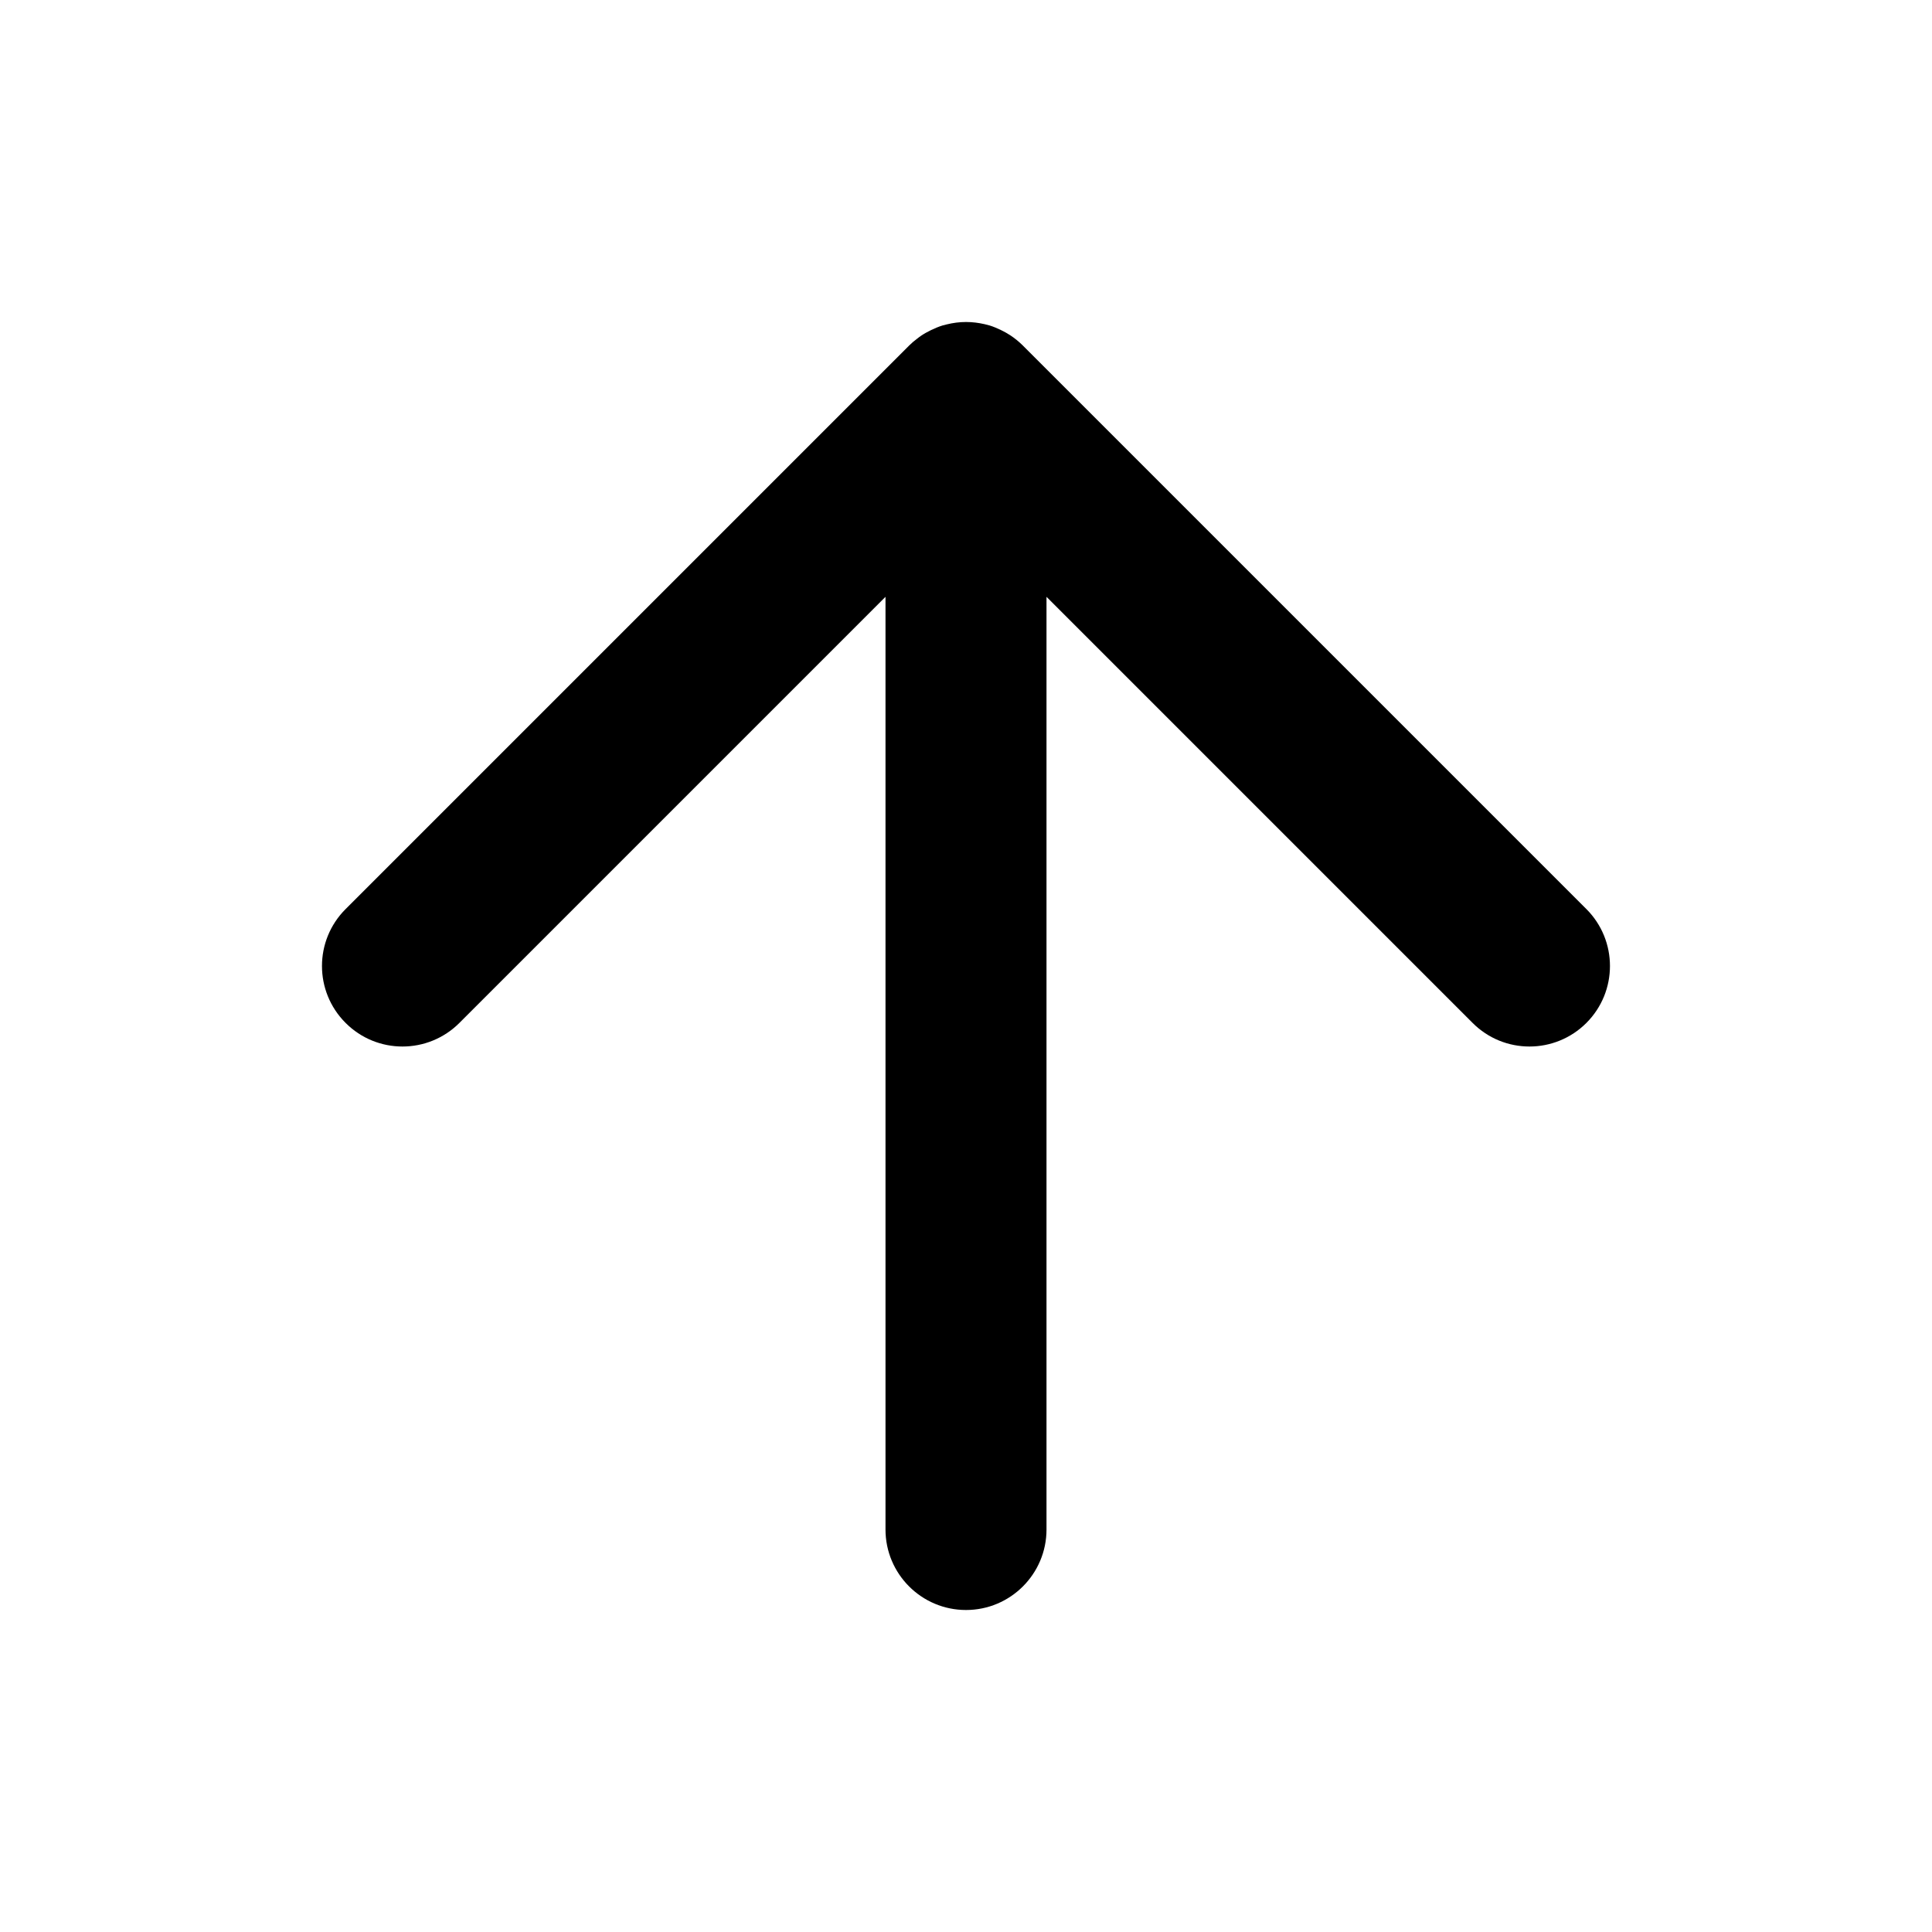
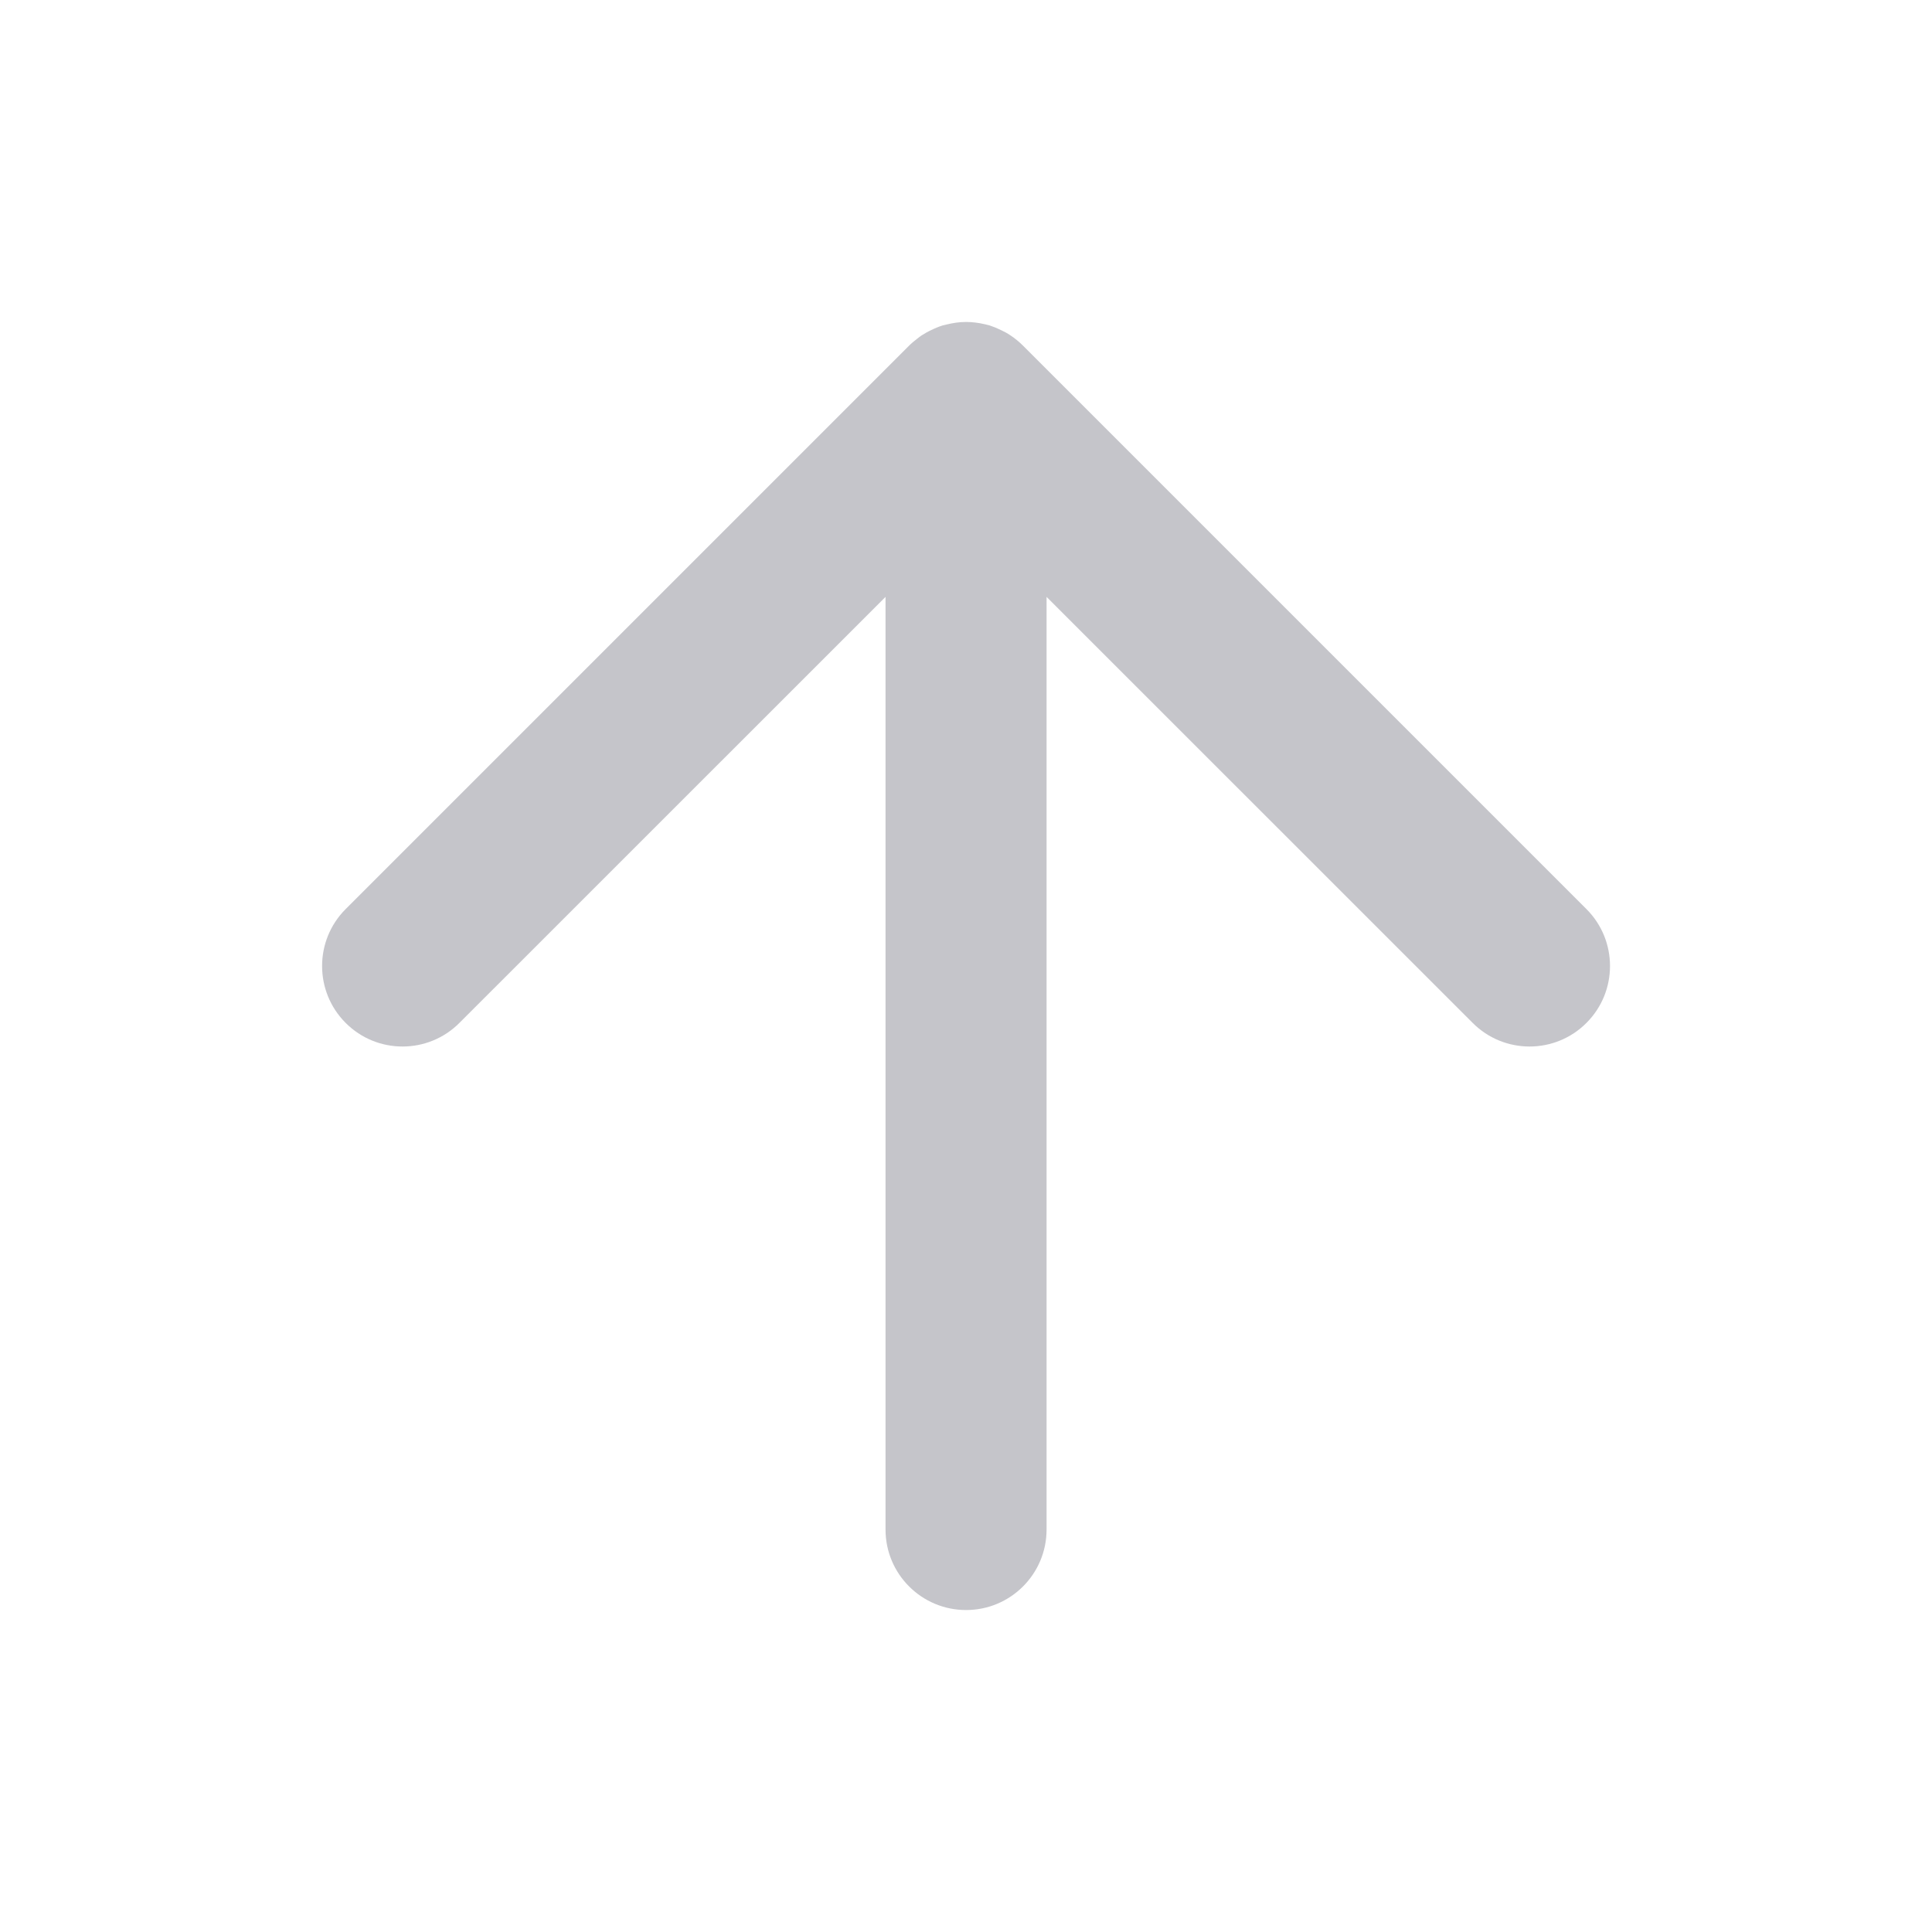
- <svg xmlns="http://www.w3.org/2000/svg" width="24" height="24" viewBox="0 0 24 24" fill="none">
-   <path d="M12 4C12.079 4 12.157 4.01 12.231 4.027C12.252 4.032 12.273 4.037 12.293 4.043C12.342 4.058 12.388 4.078 12.434 4.1C12.473 4.119 12.512 4.14 12.55 4.165C12.606 4.202 12.659 4.245 12.707 4.293L19.707 11.293C20.097 11.684 20.097 12.316 19.707 12.707C19.316 13.098 18.683 13.098 18.293 12.707L13 7.414V19C13 19.552 12.552 20 12 20C11.448 20 11 19.552 11 19V7.414L5.707 12.707C5.316 13.098 4.683 13.098 4.293 12.707C3.902 12.316 3.902 11.684 4.293 11.293L11.293 4.293C11.324 4.262 11.357 4.234 11.392 4.208C11.409 4.194 11.427 4.181 11.446 4.168C11.485 4.142 11.526 4.12 11.567 4.1C11.613 4.078 11.66 4.058 11.709 4.043C11.726 4.038 11.743 4.034 11.76 4.03C11.837 4.011 11.917 4 12 4Z" fill="currentColor" />
+ <svg xmlns="http://www.w3.org/2000/svg" width="20" height="20" viewBox="0 0 20 20" fill="none">
+   <path d="M10.001 3.333C10.067 3.333 10.132 3.342 10.193 3.356C10.21 3.36 10.228 3.364 10.245 3.369C10.285 3.382 10.324 3.398 10.362 3.417C10.395 3.432 10.428 3.45 10.459 3.471C10.506 3.502 10.55 3.538 10.59 3.578L16.423 9.411C16.748 9.736 16.748 10.264 16.423 10.589C16.098 10.915 15.57 10.915 15.245 10.589L10.834 6.179V15.834C10.834 16.294 10.461 16.667 10.001 16.667C9.54 16.667 9.167 16.294 9.167 15.834V6.179L4.756 10.589C4.431 10.915 3.903 10.915 3.578 10.589C3.253 10.264 3.253 9.736 3.578 9.411L9.411 3.578C9.437 3.552 9.465 3.529 9.494 3.507C9.508 3.495 9.523 3.484 9.539 3.473C9.572 3.452 9.605 3.433 9.64 3.417C9.678 3.398 9.717 3.382 9.758 3.369C9.772 3.365 9.786 3.362 9.8 3.359C9.865 3.343 9.931 3.333 10.001 3.333Z" fill="#C5C5CA" />
</svg>
